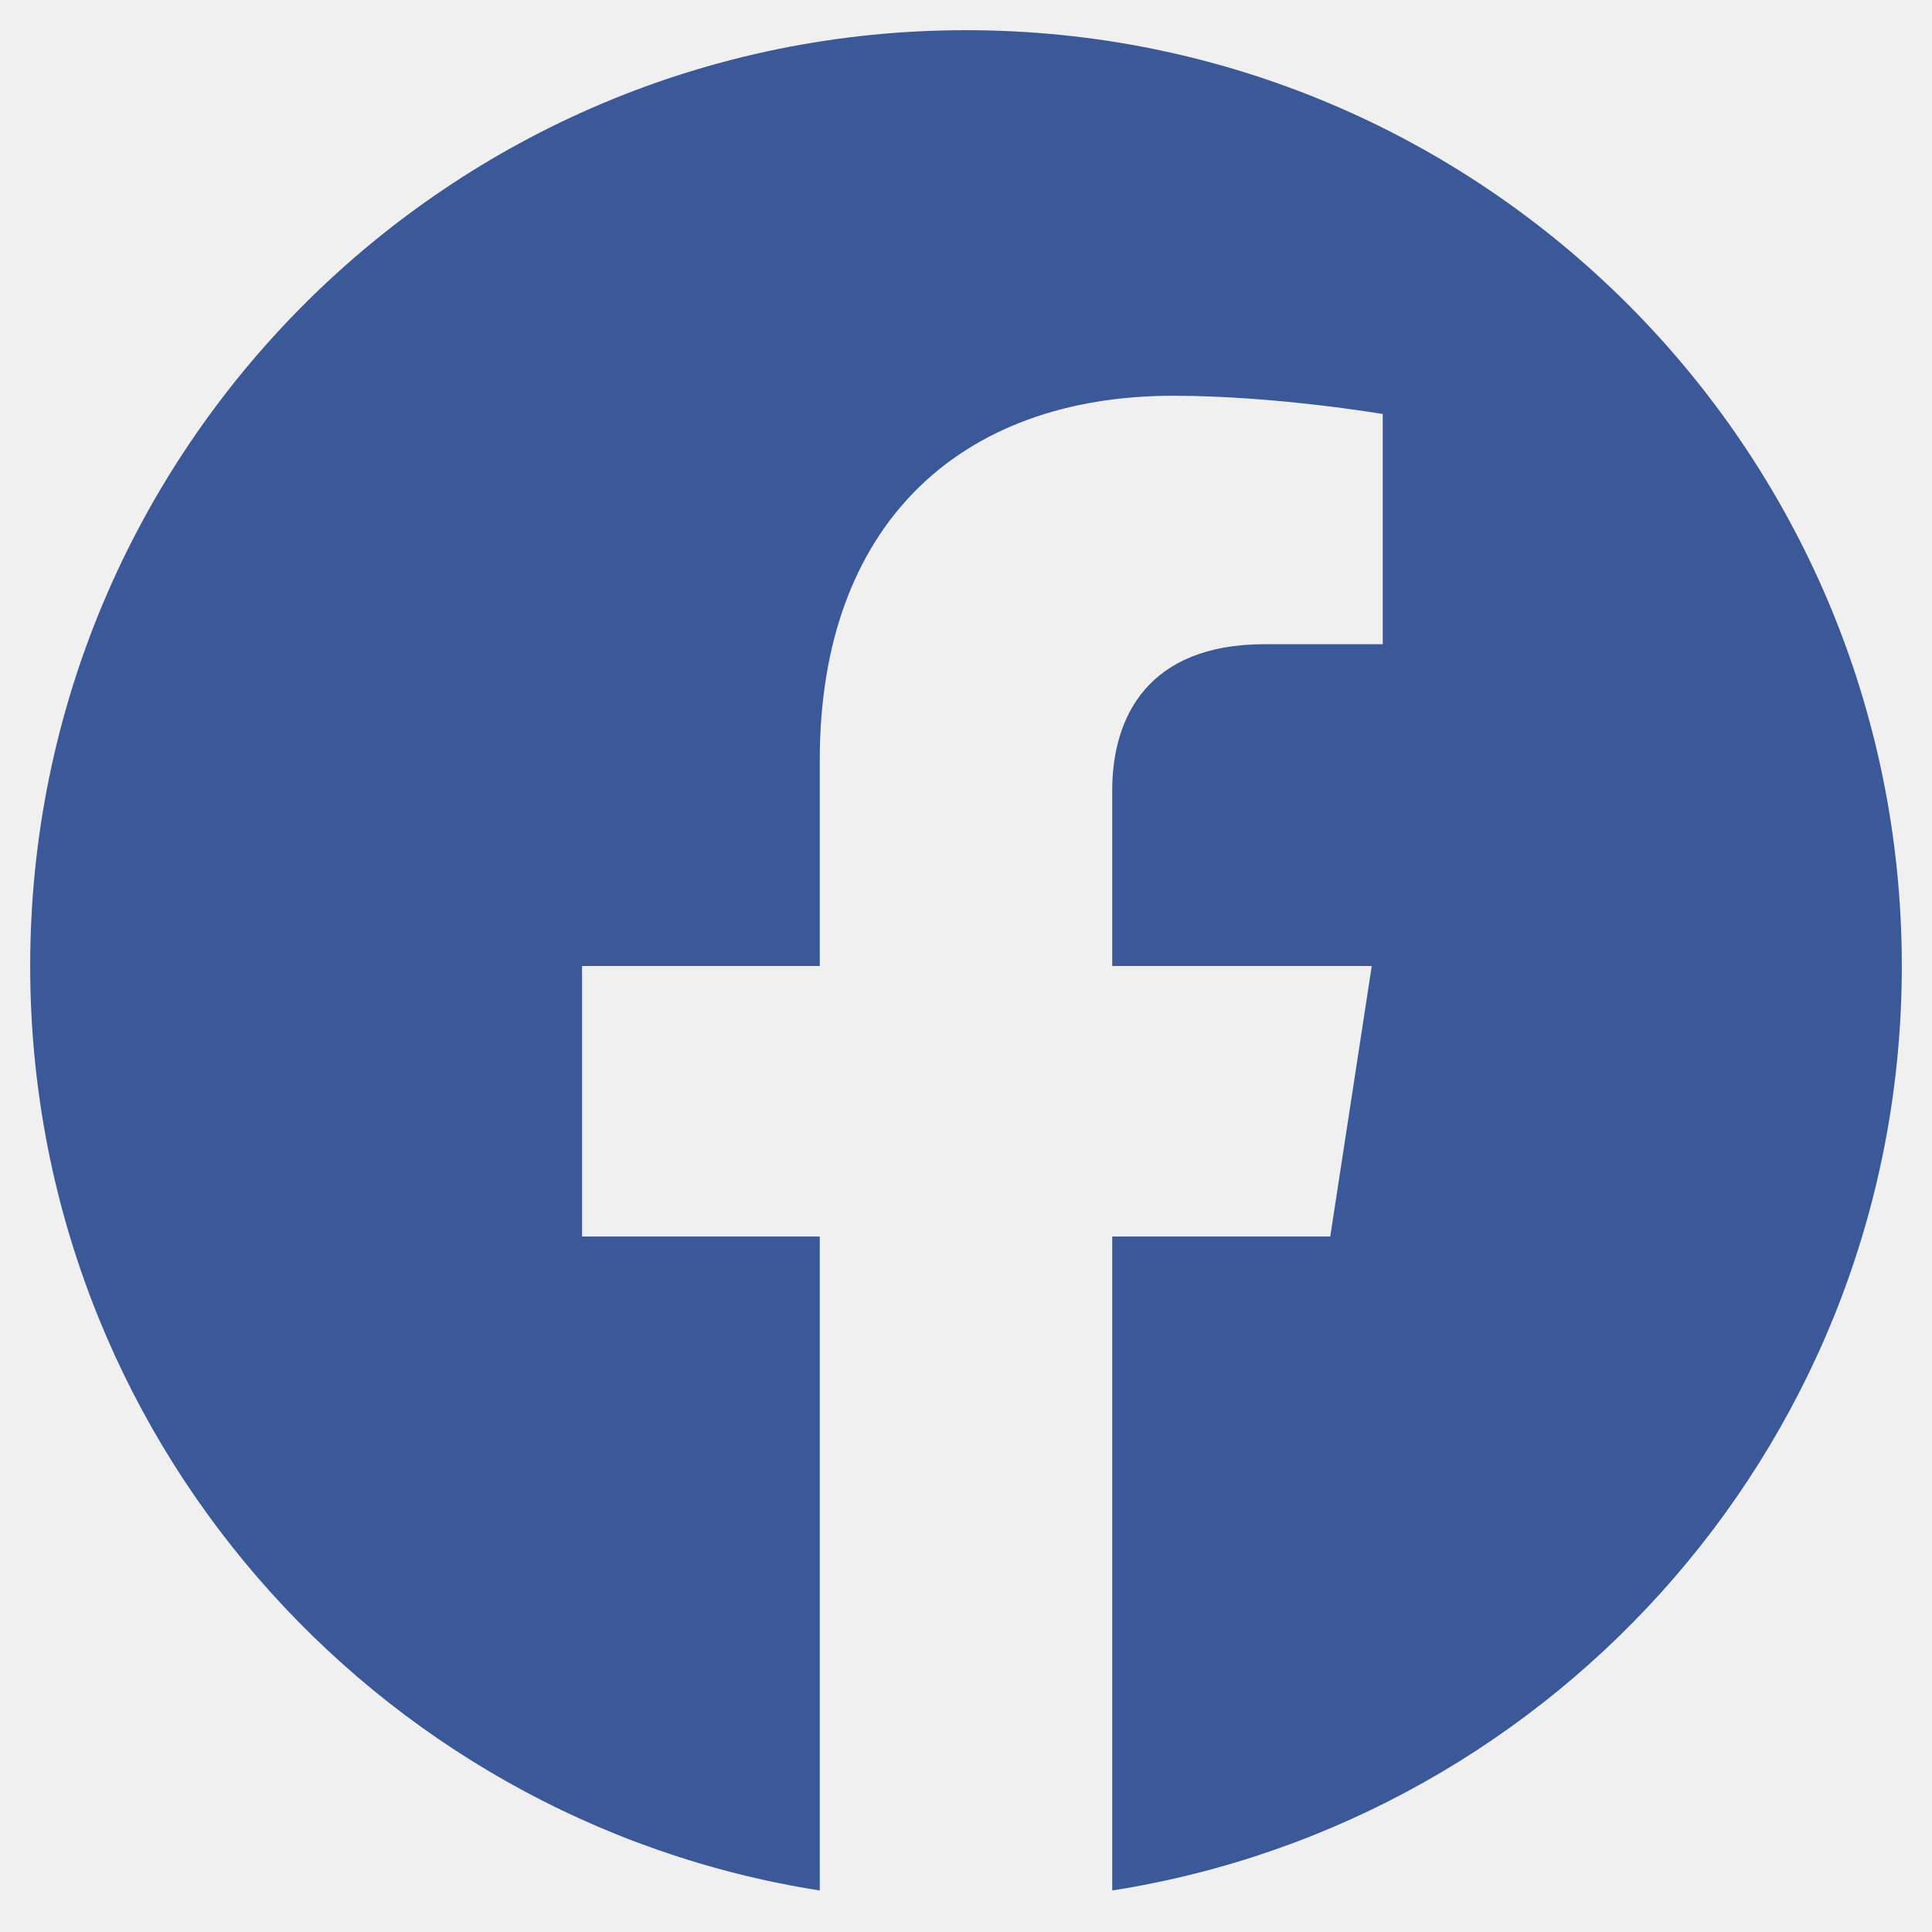
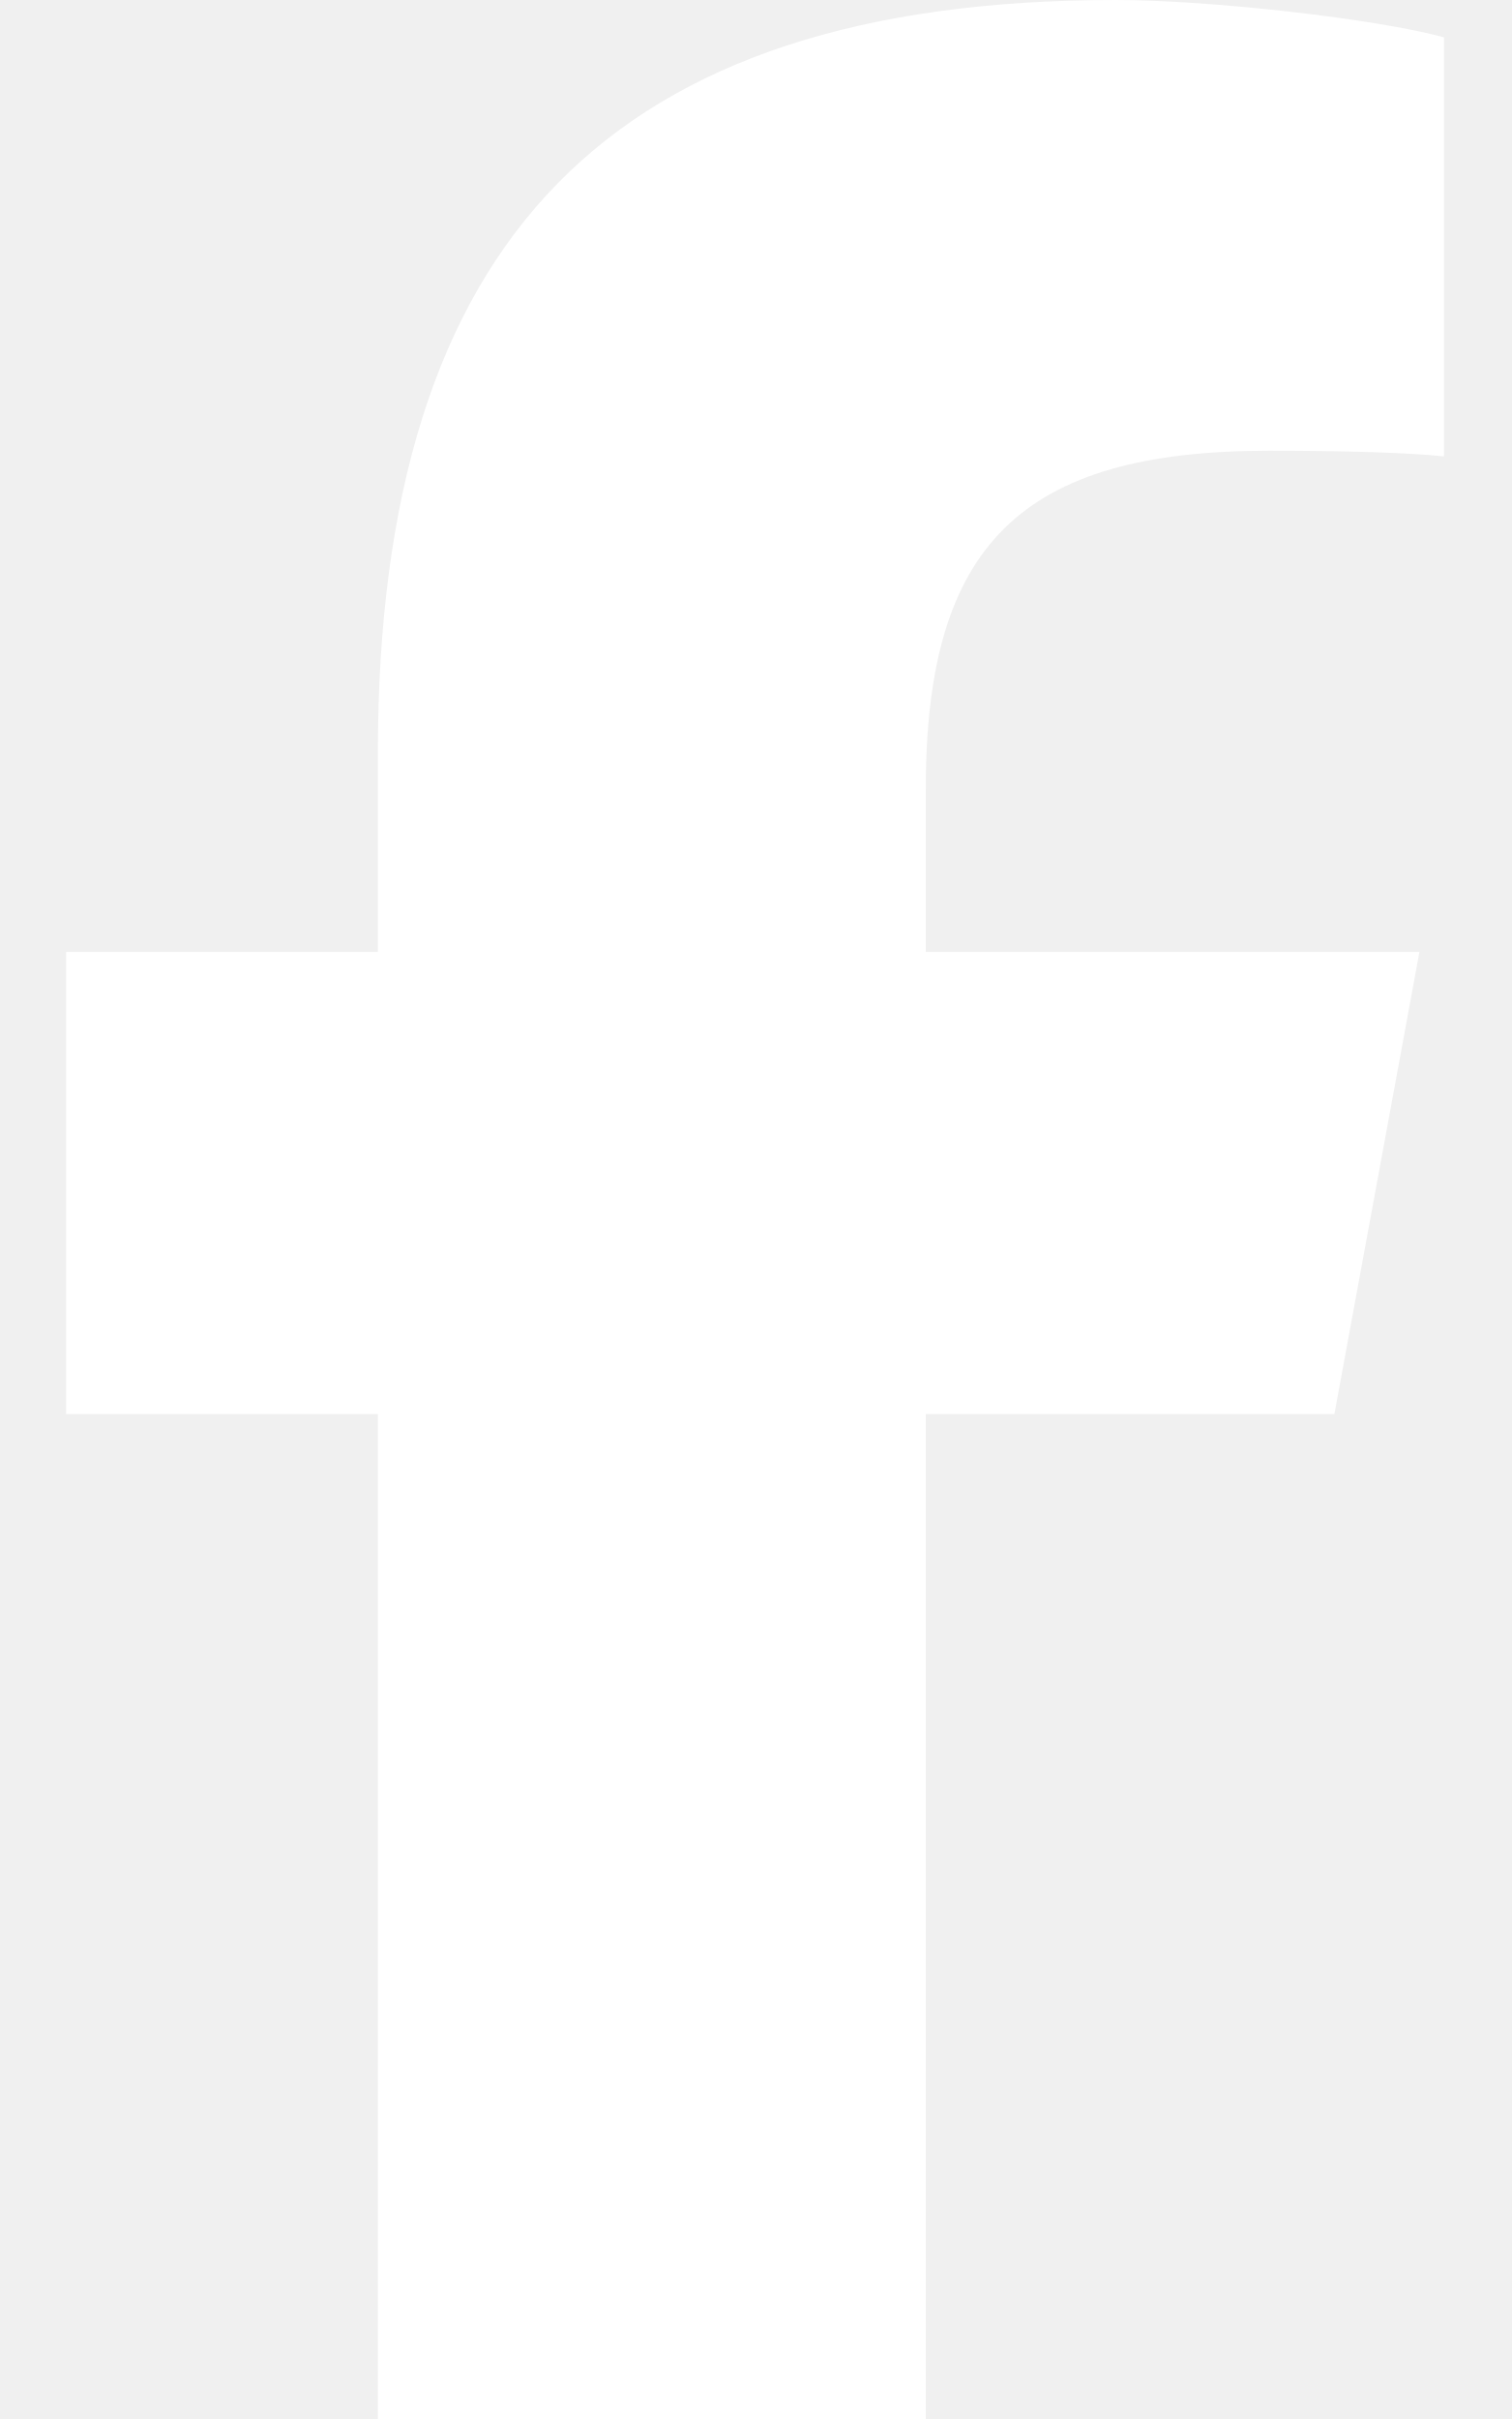
- <svg xmlns="http://www.w3.org/2000/svg" fill="#3b5998" viewBox="0 0 512 512">
-   <path d="M504 256C504 119 393 8 256 8S8 119 8 256c0 123.78 90.69 226.38 209.25 245V327.69h-63V256h63v-54.64c0-62.15 37-96.48 93.67-96.48 27.14 0 55.52 4.84 55.52 4.84v61h-31.28c-30.8 0-40.41 19.12-40.41 38.73V256h68.78l-11 71.69h-57.78V501C413.31 482.38 504 379.78 504 256z" />
+ <svg xmlns="http://www.w3.org/2000/svg" height="16" width="10" viewBox="0 0 320 512">
+   <path fill="#ffffff" d="M80 299.3V512H196V299.3h86.5l18-97.8H196V166.9c0-51.7 20.3-71.5 72.7-71.5c16.3 0 29.4 .4 37 1.2V7.9C291.4 4 256.4 0 236.2 0C129.3 0 80 50.5 80 159.4v42.1H14v97.8H80z" />
</svg>
